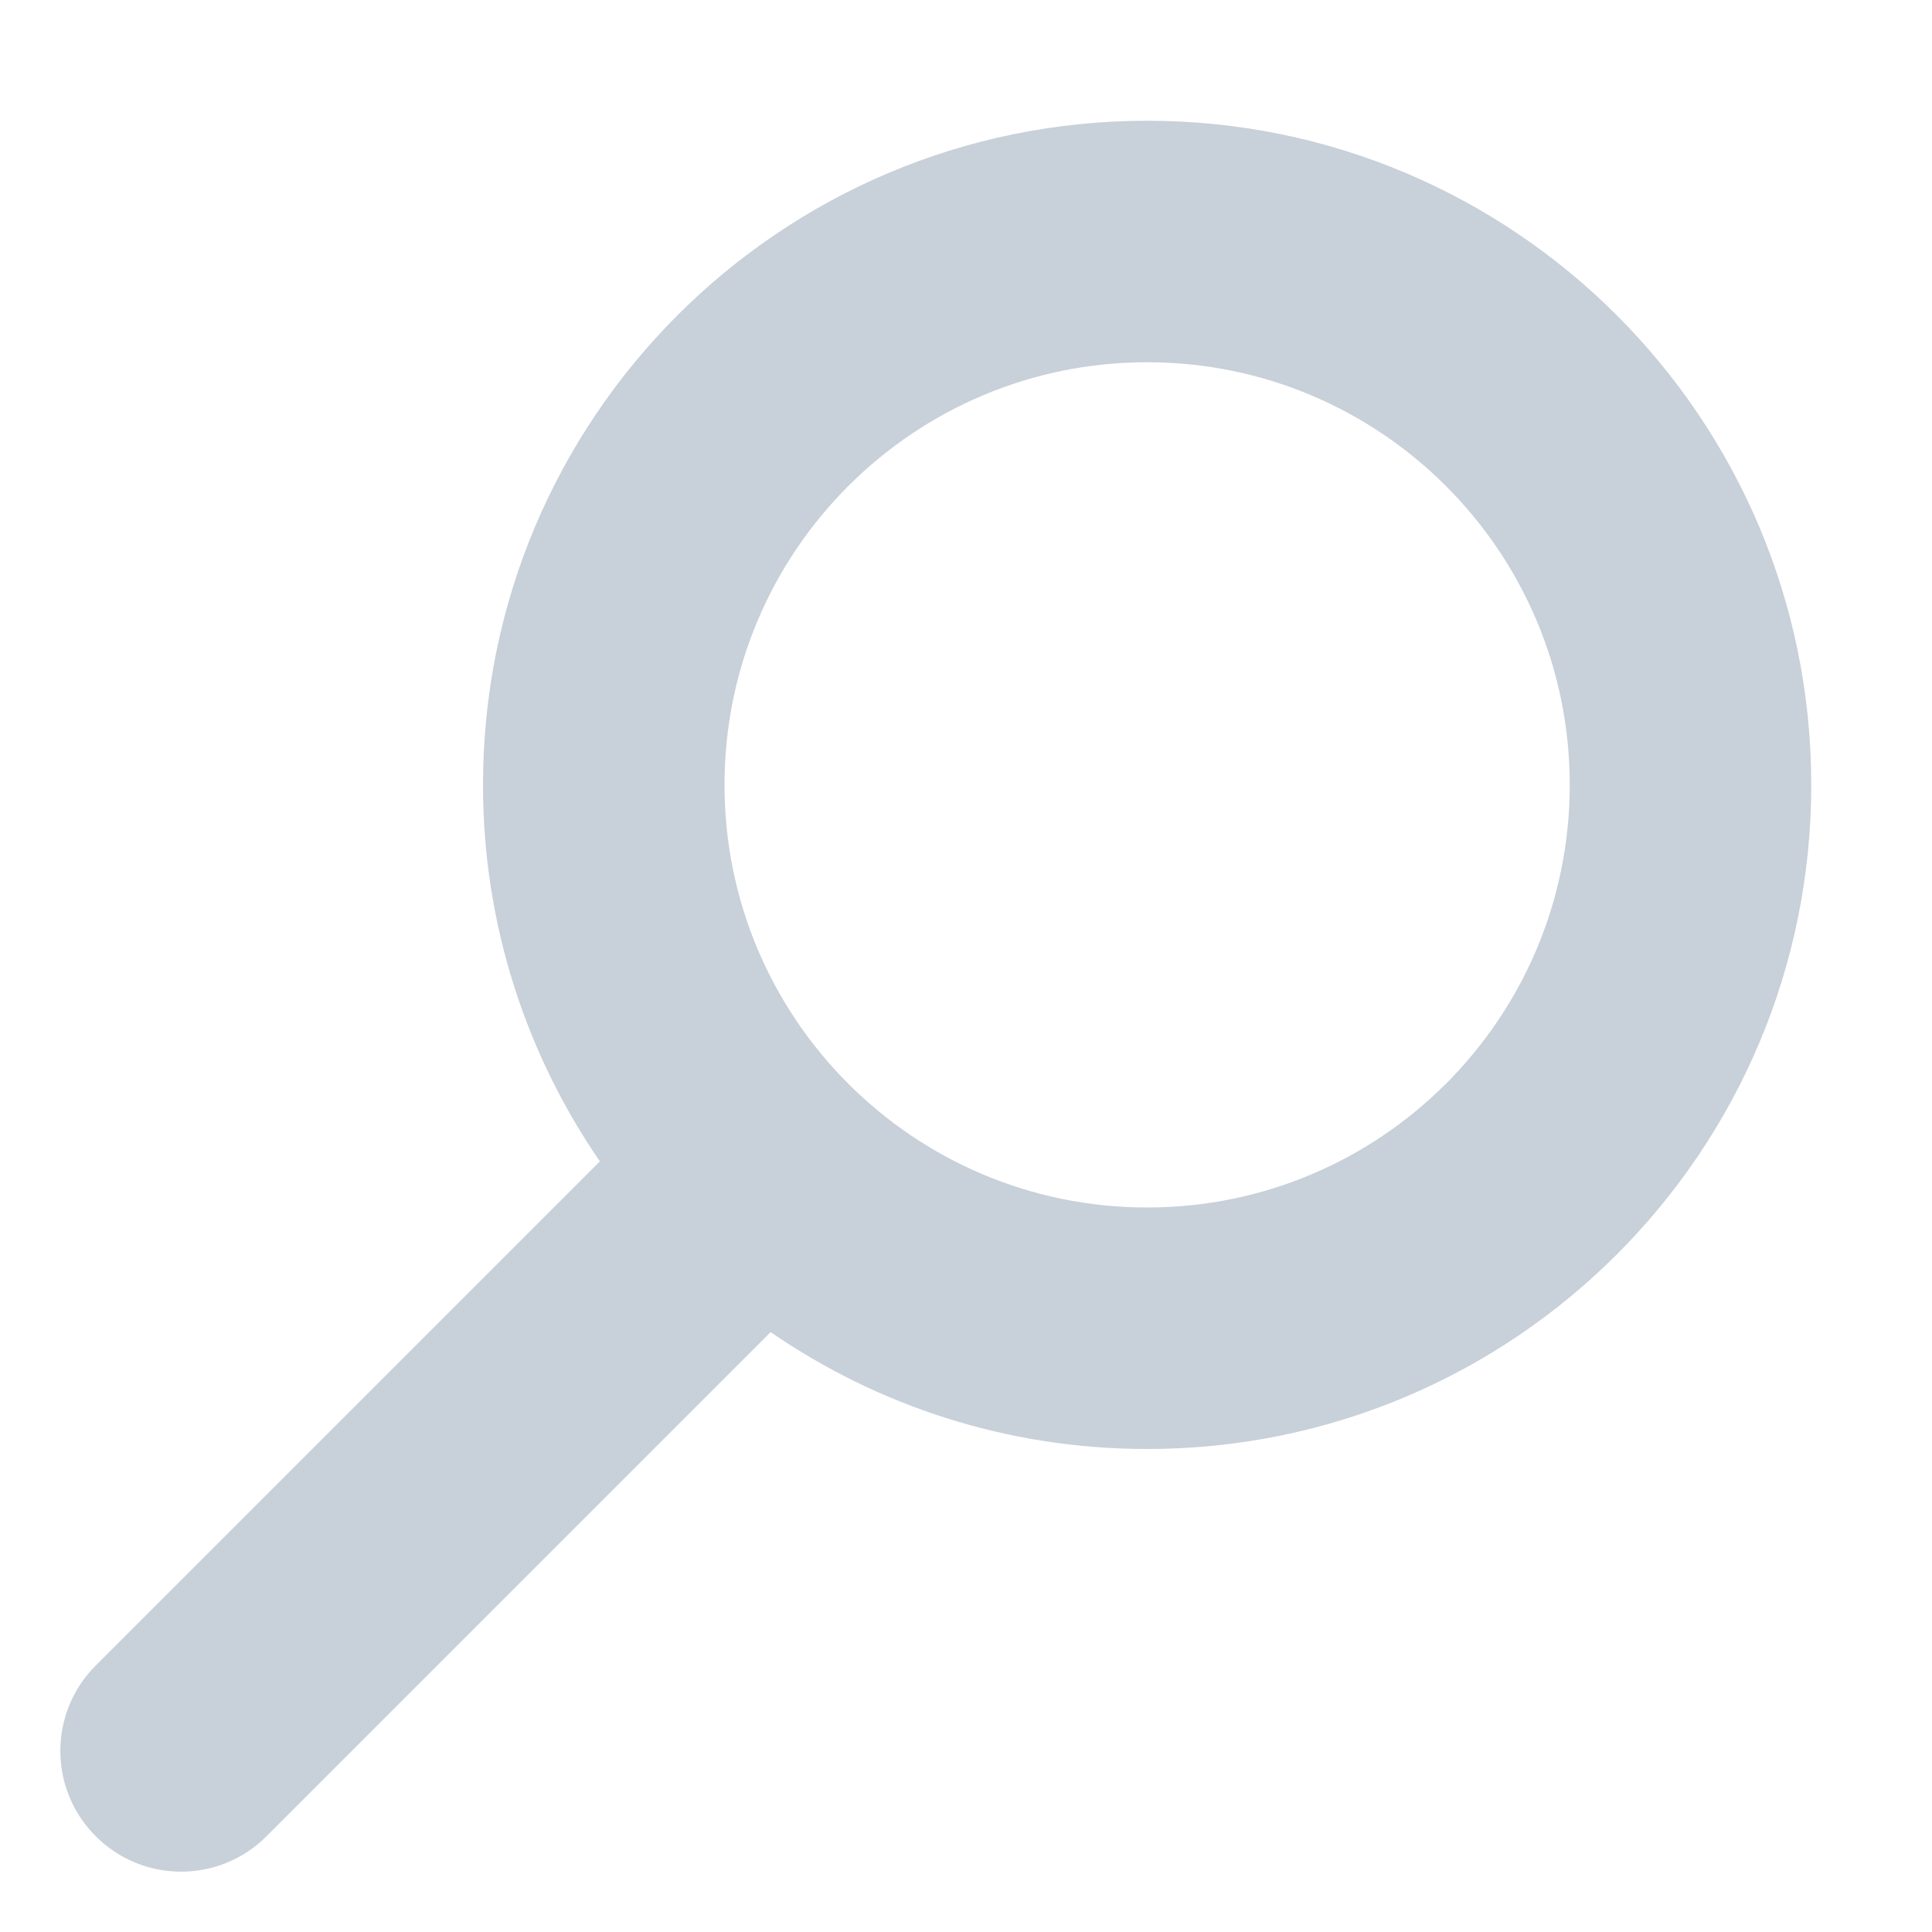
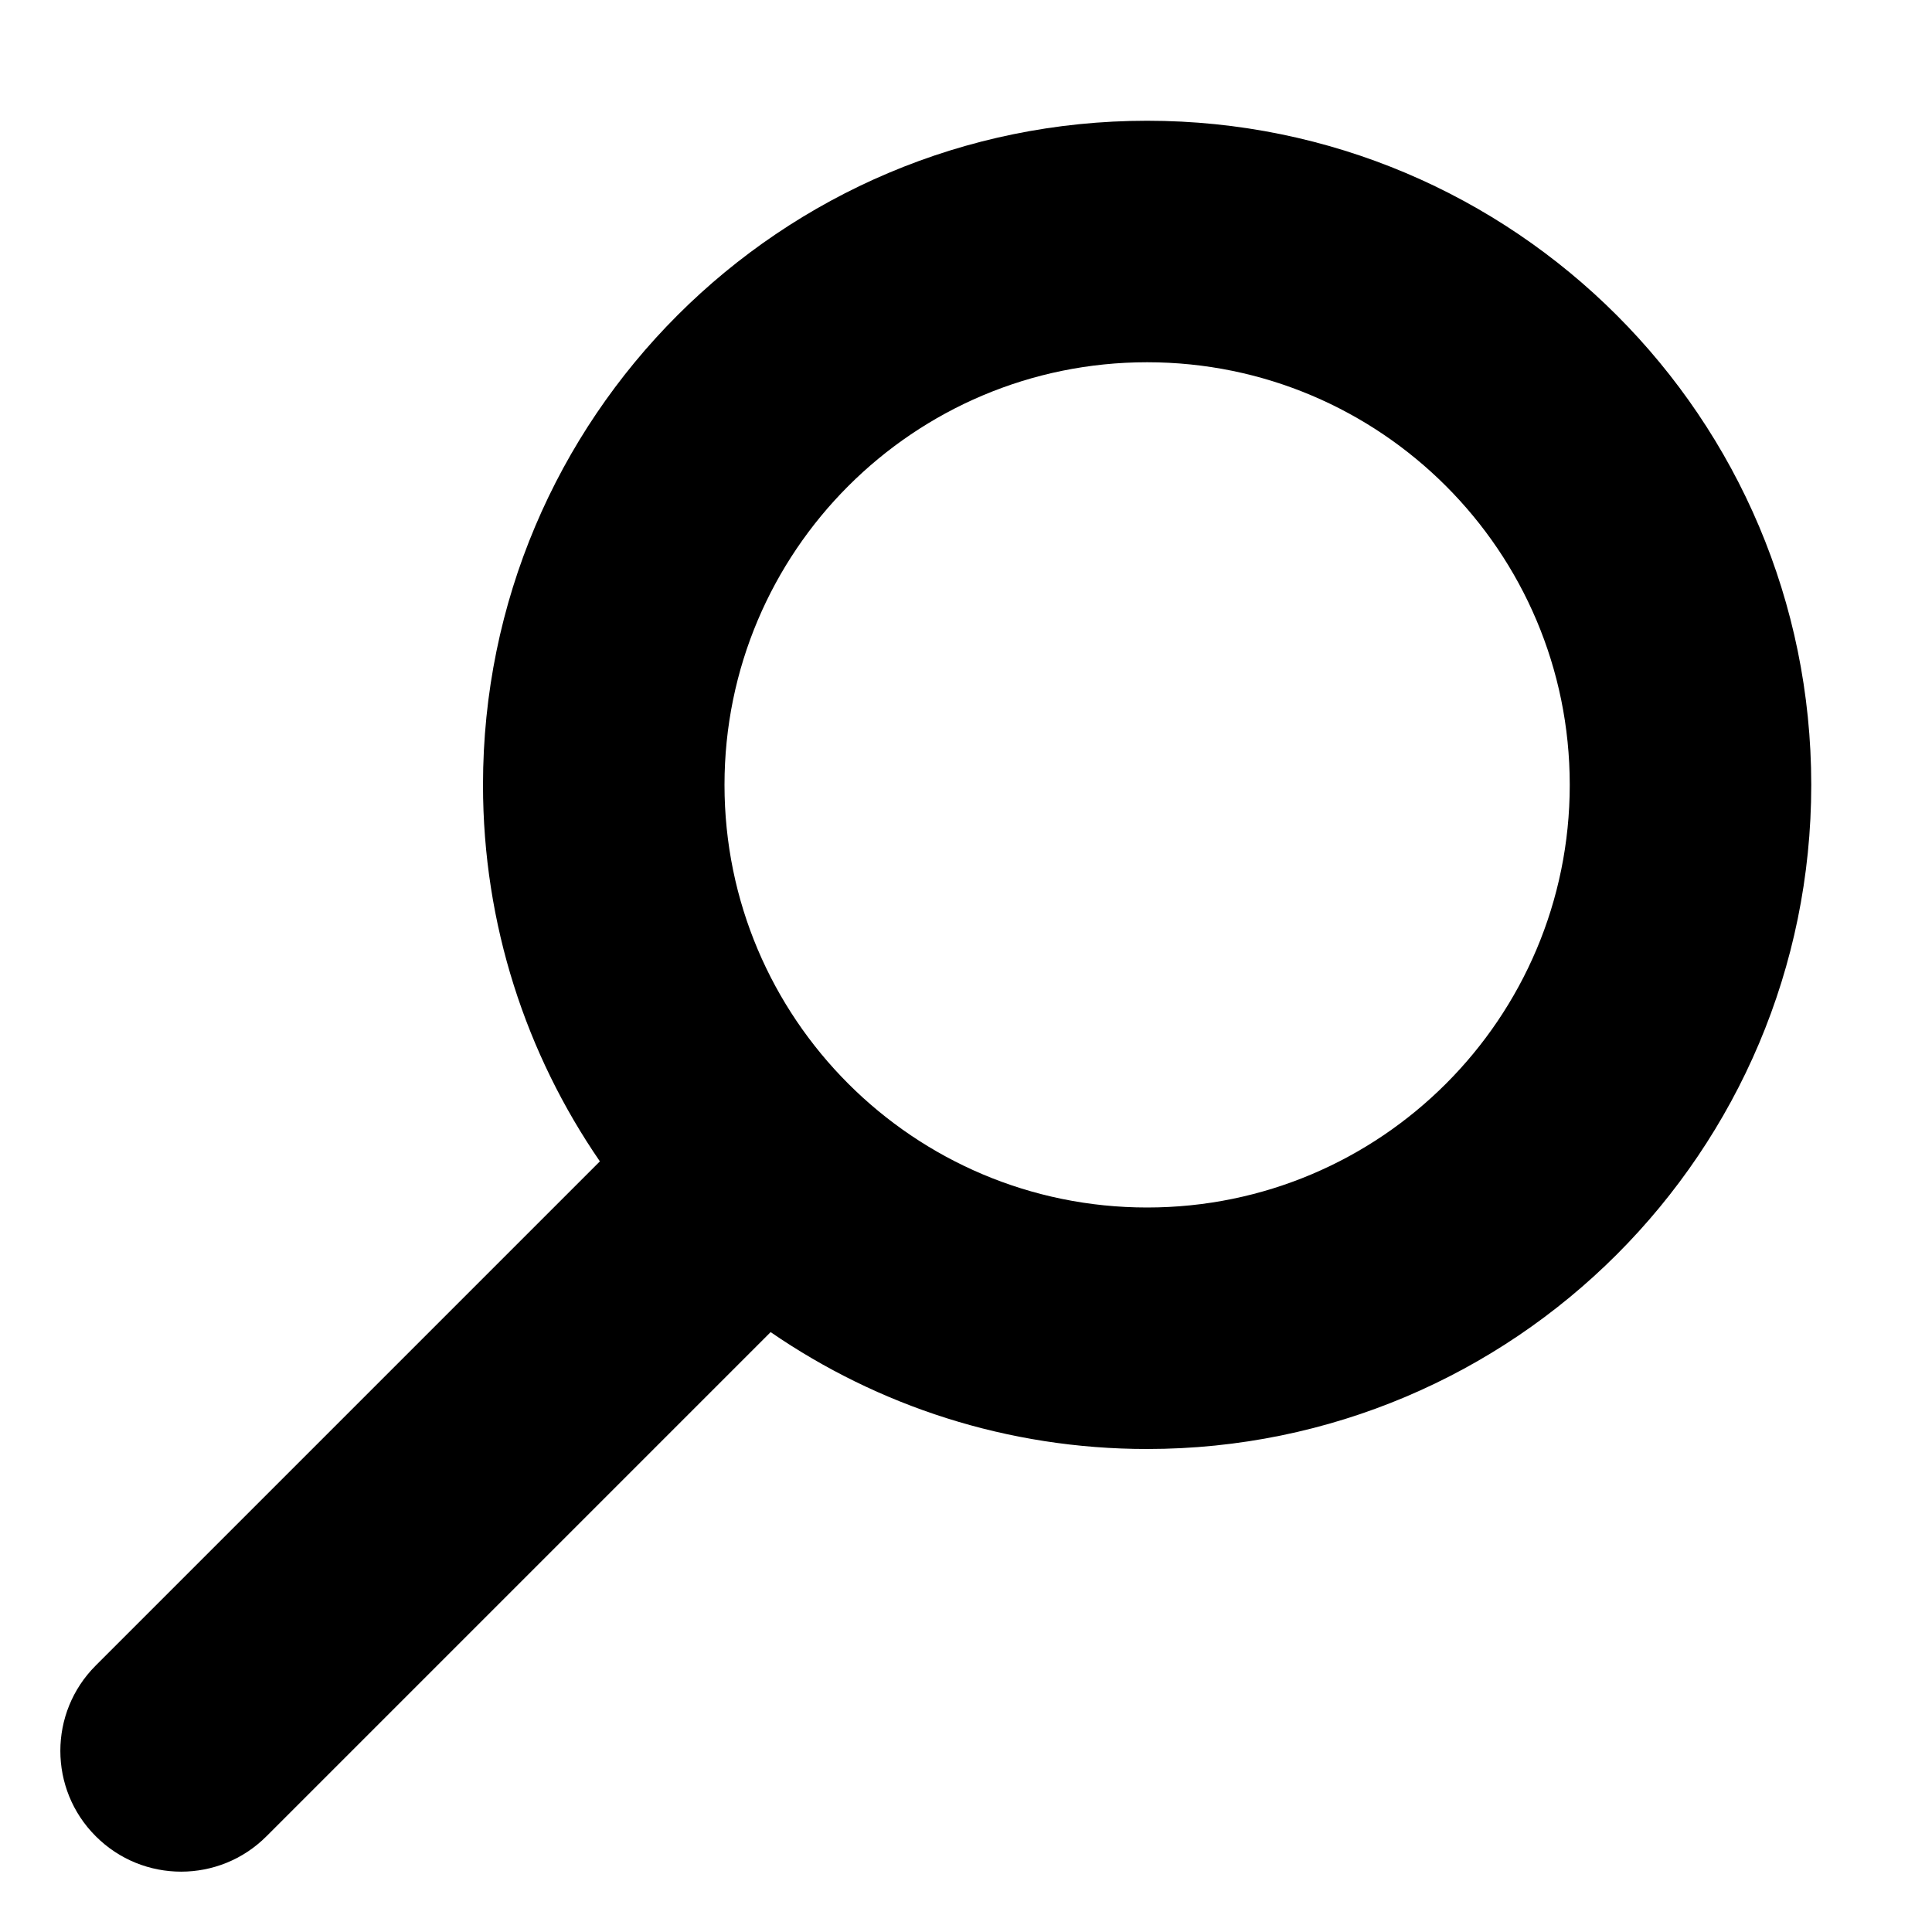
- <svg xmlns="http://www.w3.org/2000/svg" width="16" height="16" viewBox="0 0 16 16" fill="none">
-   <path fill-rule="evenodd" clip-rule="evenodd" d="M15 6.5C15 9.538 12.538 12 9.5 12C8.342 12 7.269 11.642 6.382 11.032L2.207 15.207C1.817 15.598 1.183 15.598 0.793 15.207C0.402 14.817 0.402 14.183 0.793 13.793L4.968 9.618C4.358 8.731 4 7.657 4 6.5C4 3.462 6.462 1 9.5 1C12.538 1 15 3.462 15 6.5ZM13 6.5C13 8.433 11.433 10 9.5 10C7.567 10 6 8.433 6 6.5C6 4.567 7.567 3 9.5 3C11.433 3 13 4.567 13 6.5Z" fill="#C8D0D9" />
+ <svg xmlns="http://www.w3.org/2000/svg" width="16" height="16" viewBox="0 0 16 16">
+   <path fill-rule="evenodd" clip-rule="evenodd" d="M15 6.5C15 9.538 12.538 12 9.5 12C8.342 12 7.269 11.642 6.382 11.032L2.207 15.207C1.817 15.598 1.183 15.598 0.793 15.207C0.402 14.817 0.402 14.183 0.793 13.793L4.968 9.618C4.358 8.731 4 7.657 4 6.5C4 3.462 6.462 1 9.5 1C12.538 1 15 3.462 15 6.5ZM13 6.5C13 8.433 11.433 10 9.5 10C7.567 10 6 8.433 6 6.5C6 4.567 7.567 3 9.5 3C11.433 3 13 4.567 13 6.5Z" />
</svg>
